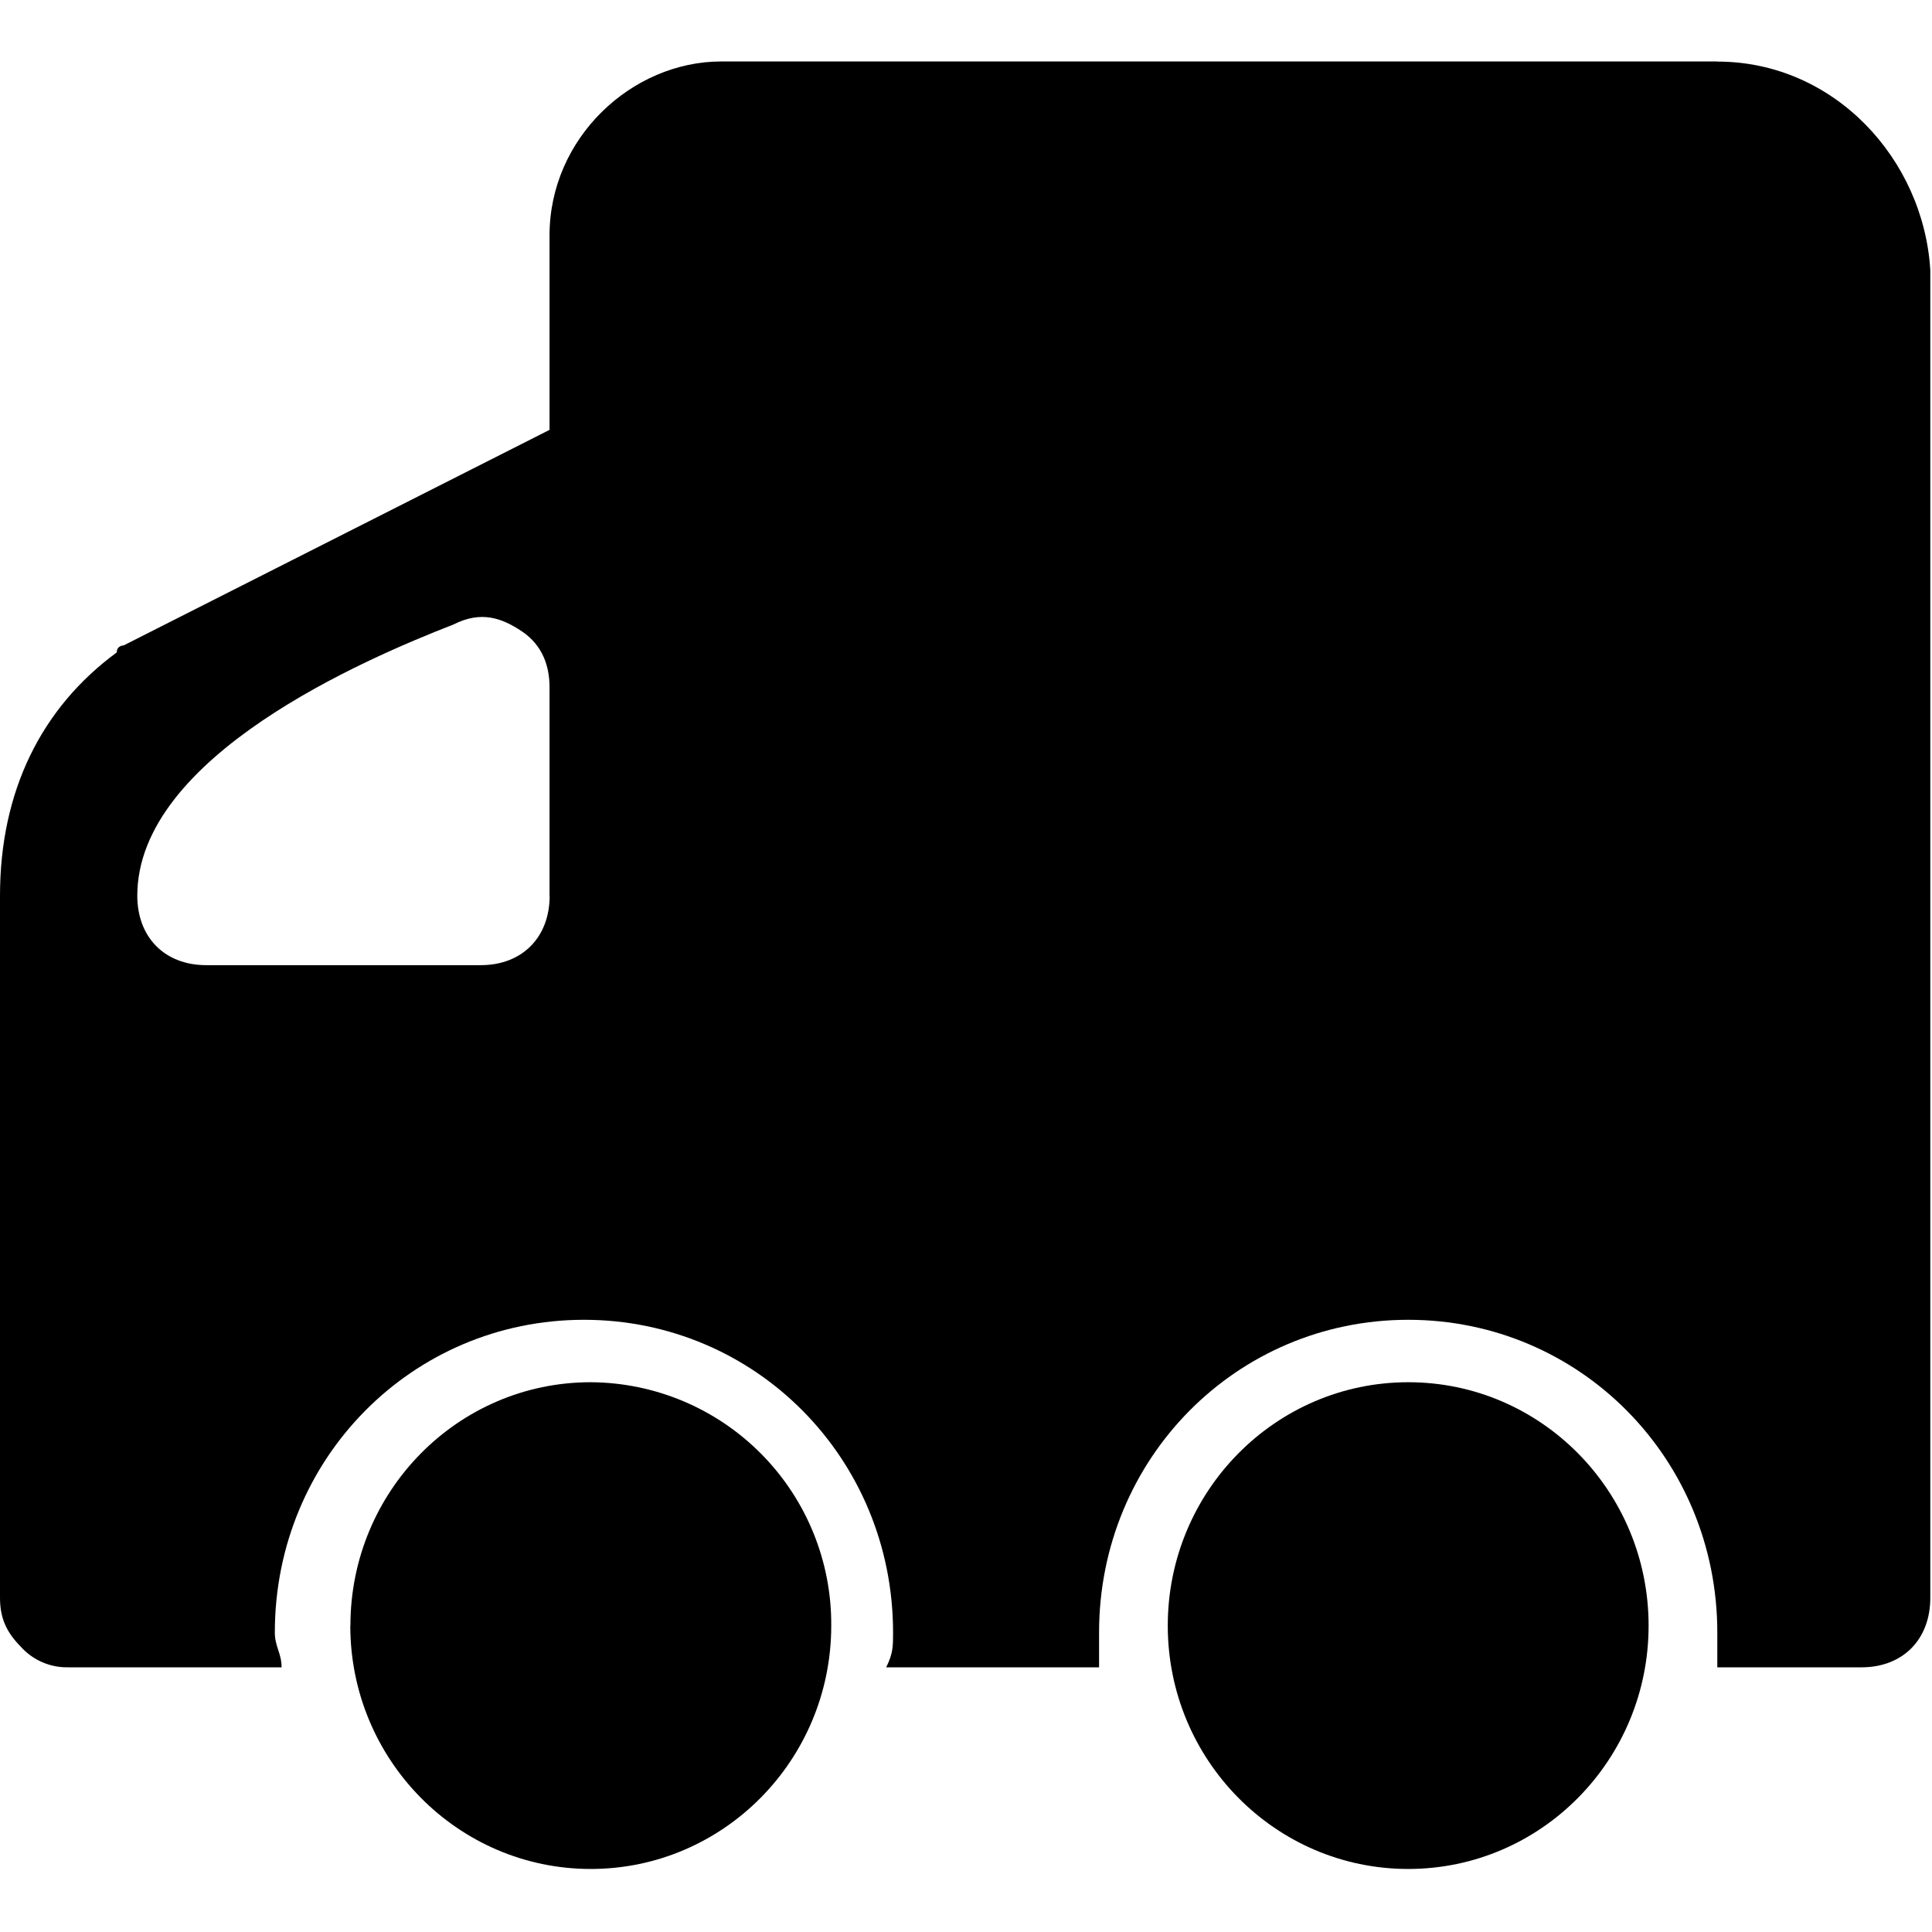
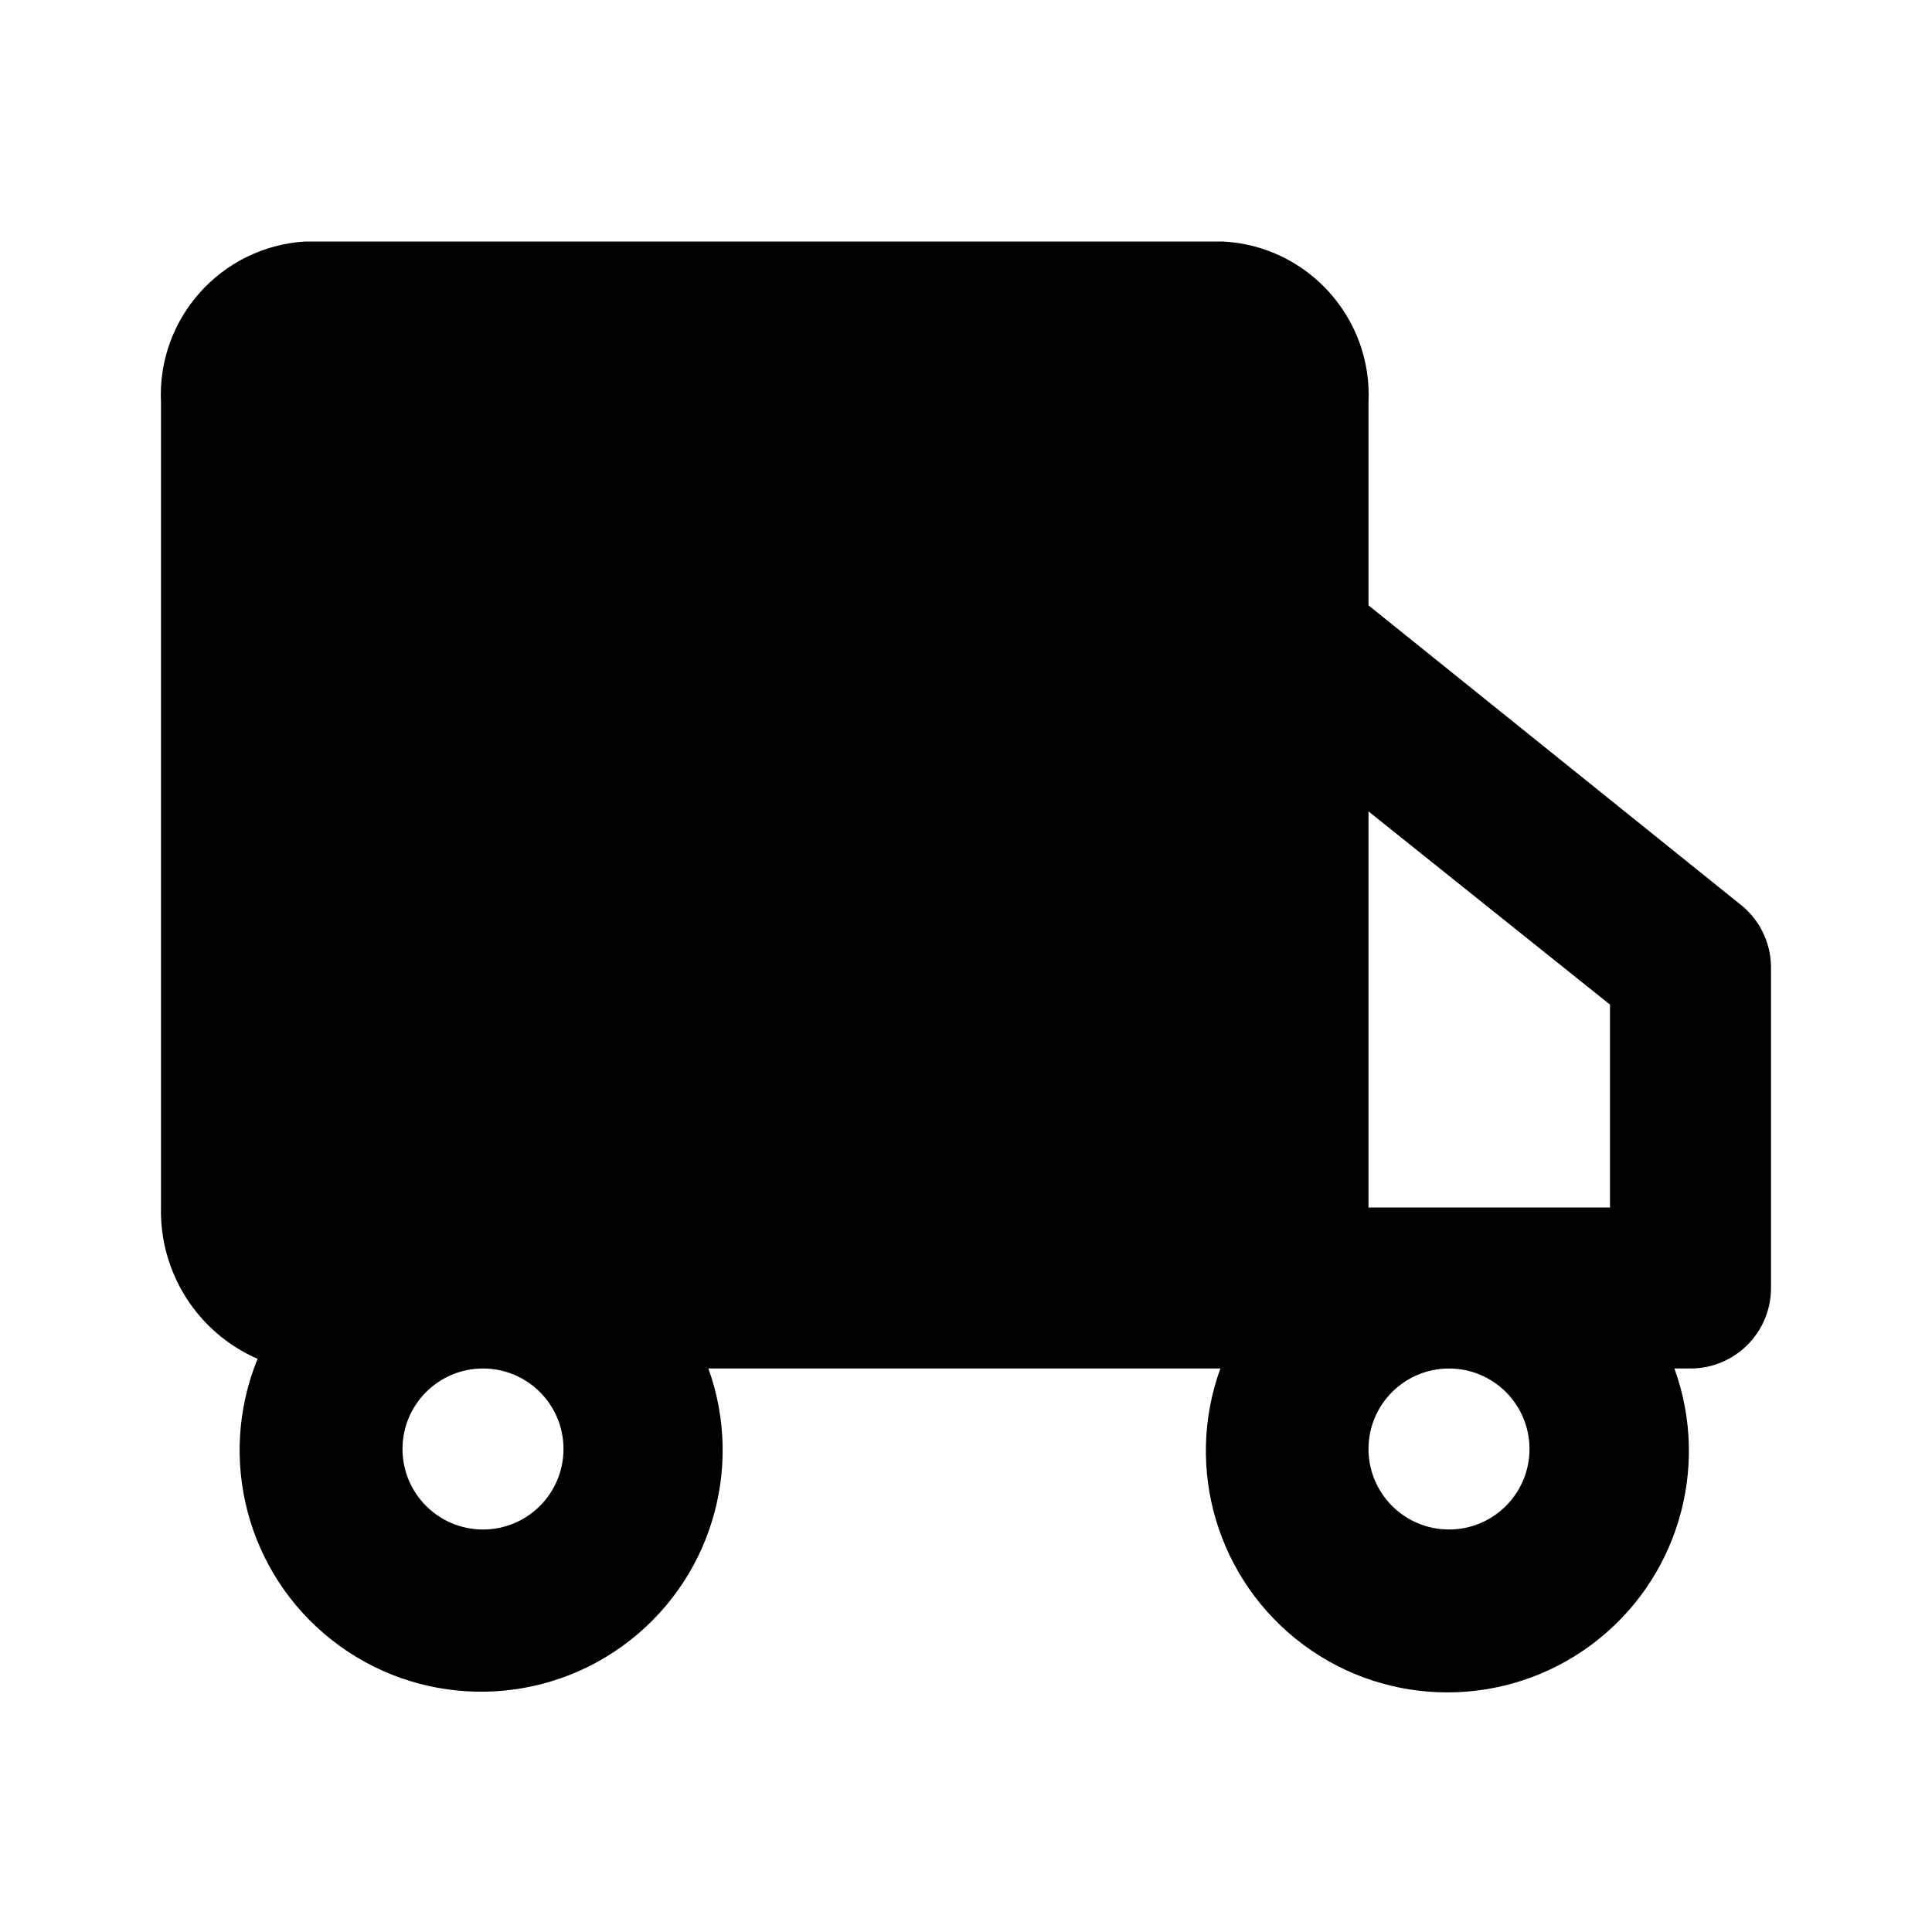
- <svg xmlns="http://www.w3.org/2000/svg" t="1586352067506" class="icon" viewBox="0 0 1024 1024" version="1.1" p-id="13101" width="200" height="200">
+ <svg xmlns="http://www.w3.org/2000/svg" t="1586393635712" class="icon" viewBox="0 0 1024 1024" version="1.1" p-id="11808" width="200" height="200">
  <defs>
    <style type="text/css" />
  </defs>
-   <path d="M910.208 32.576H382.272c-47.36 0-91.008 40.512-91.008 92.16V227.84L65.536 342.08s-3.648 0-3.648 3.712C21.824 375.232 0 419.456 0 474.752v372.096c0 11.072 3.648 18.432 10.88 25.792a32.896 32.896 0 0 0 25.536 11.072h112.832c0-7.36-3.584-11.072-3.584-18.432 0-92.16 72.768-165.76 163.84-165.76 91.008 0 163.84 73.6 163.84 165.76 0 7.36 0 11.072-3.648 18.432h112.832v-18.432c0-92.16 72.832-165.76 163.84-165.76 91.008 0 163.84 73.6 163.84 165.76v18.432h76.48c21.824 0 36.416-14.72 36.416-36.864V143.104C1019.456 84.16 972.096 32.64 910.208 32.64z m-618.88 442.176c0 22.08-14.592 36.8-36.48 36.8H109.248c-21.888 0-36.48-14.72-36.48-36.8 0-73.728 120.192-125.312 167.552-143.744 14.528-7.36 25.472-3.648 36.416 3.712 10.88 7.36 14.528 18.432 14.528 29.44v110.592z" fill="#000000" p-id="13102" />
-   <path d="M185.664 861.632c0 71.168 57.088 128.96 127.424 128.96 70.4 0 127.488-57.792 127.488-128.96a128.192 128.192 0 0 0-127.488-129.024c-70.4 0-127.36 57.792-127.36 129.024zM618.944 861.632c0 71.168 57.088 128.96 127.424 128.96 70.4 0 127.424-57.792 127.424-128.96 0-71.232-57.024-129.024-127.36-129.024-70.4 0-127.488 57.792-127.488 129.024z" fill="#000000" p-id="13103" />
+   <path d="M921.6 478.72L725.333 320.853V213.333a81.493 81.493 0 0 0-77.227-85.333H161.707A81.493 81.493 0 0 0 85.333 213.333v426.667a85.333 85.333 0 0 0 51.2 80.213 128 128 0 1 0 238.933 5.12h271.36a128 128 0 1 0 240.64 0h8.533a42.667 42.667 0 0 0 42.667-42.667v-170.667a42.667 42.667 0 0 0-17.067-33.28zM853.333 532.48V640h-128v-209.92zM298.667 768a42.667 42.667 0 1 1-42.667-42.667 42.667 42.667 0 0 1 42.667 42.667z m512 0a42.667 42.667 0 1 1-42.667-42.667 42.667 42.667 0 0 1 42.667 42.667z" p-id="11809" />
</svg>
